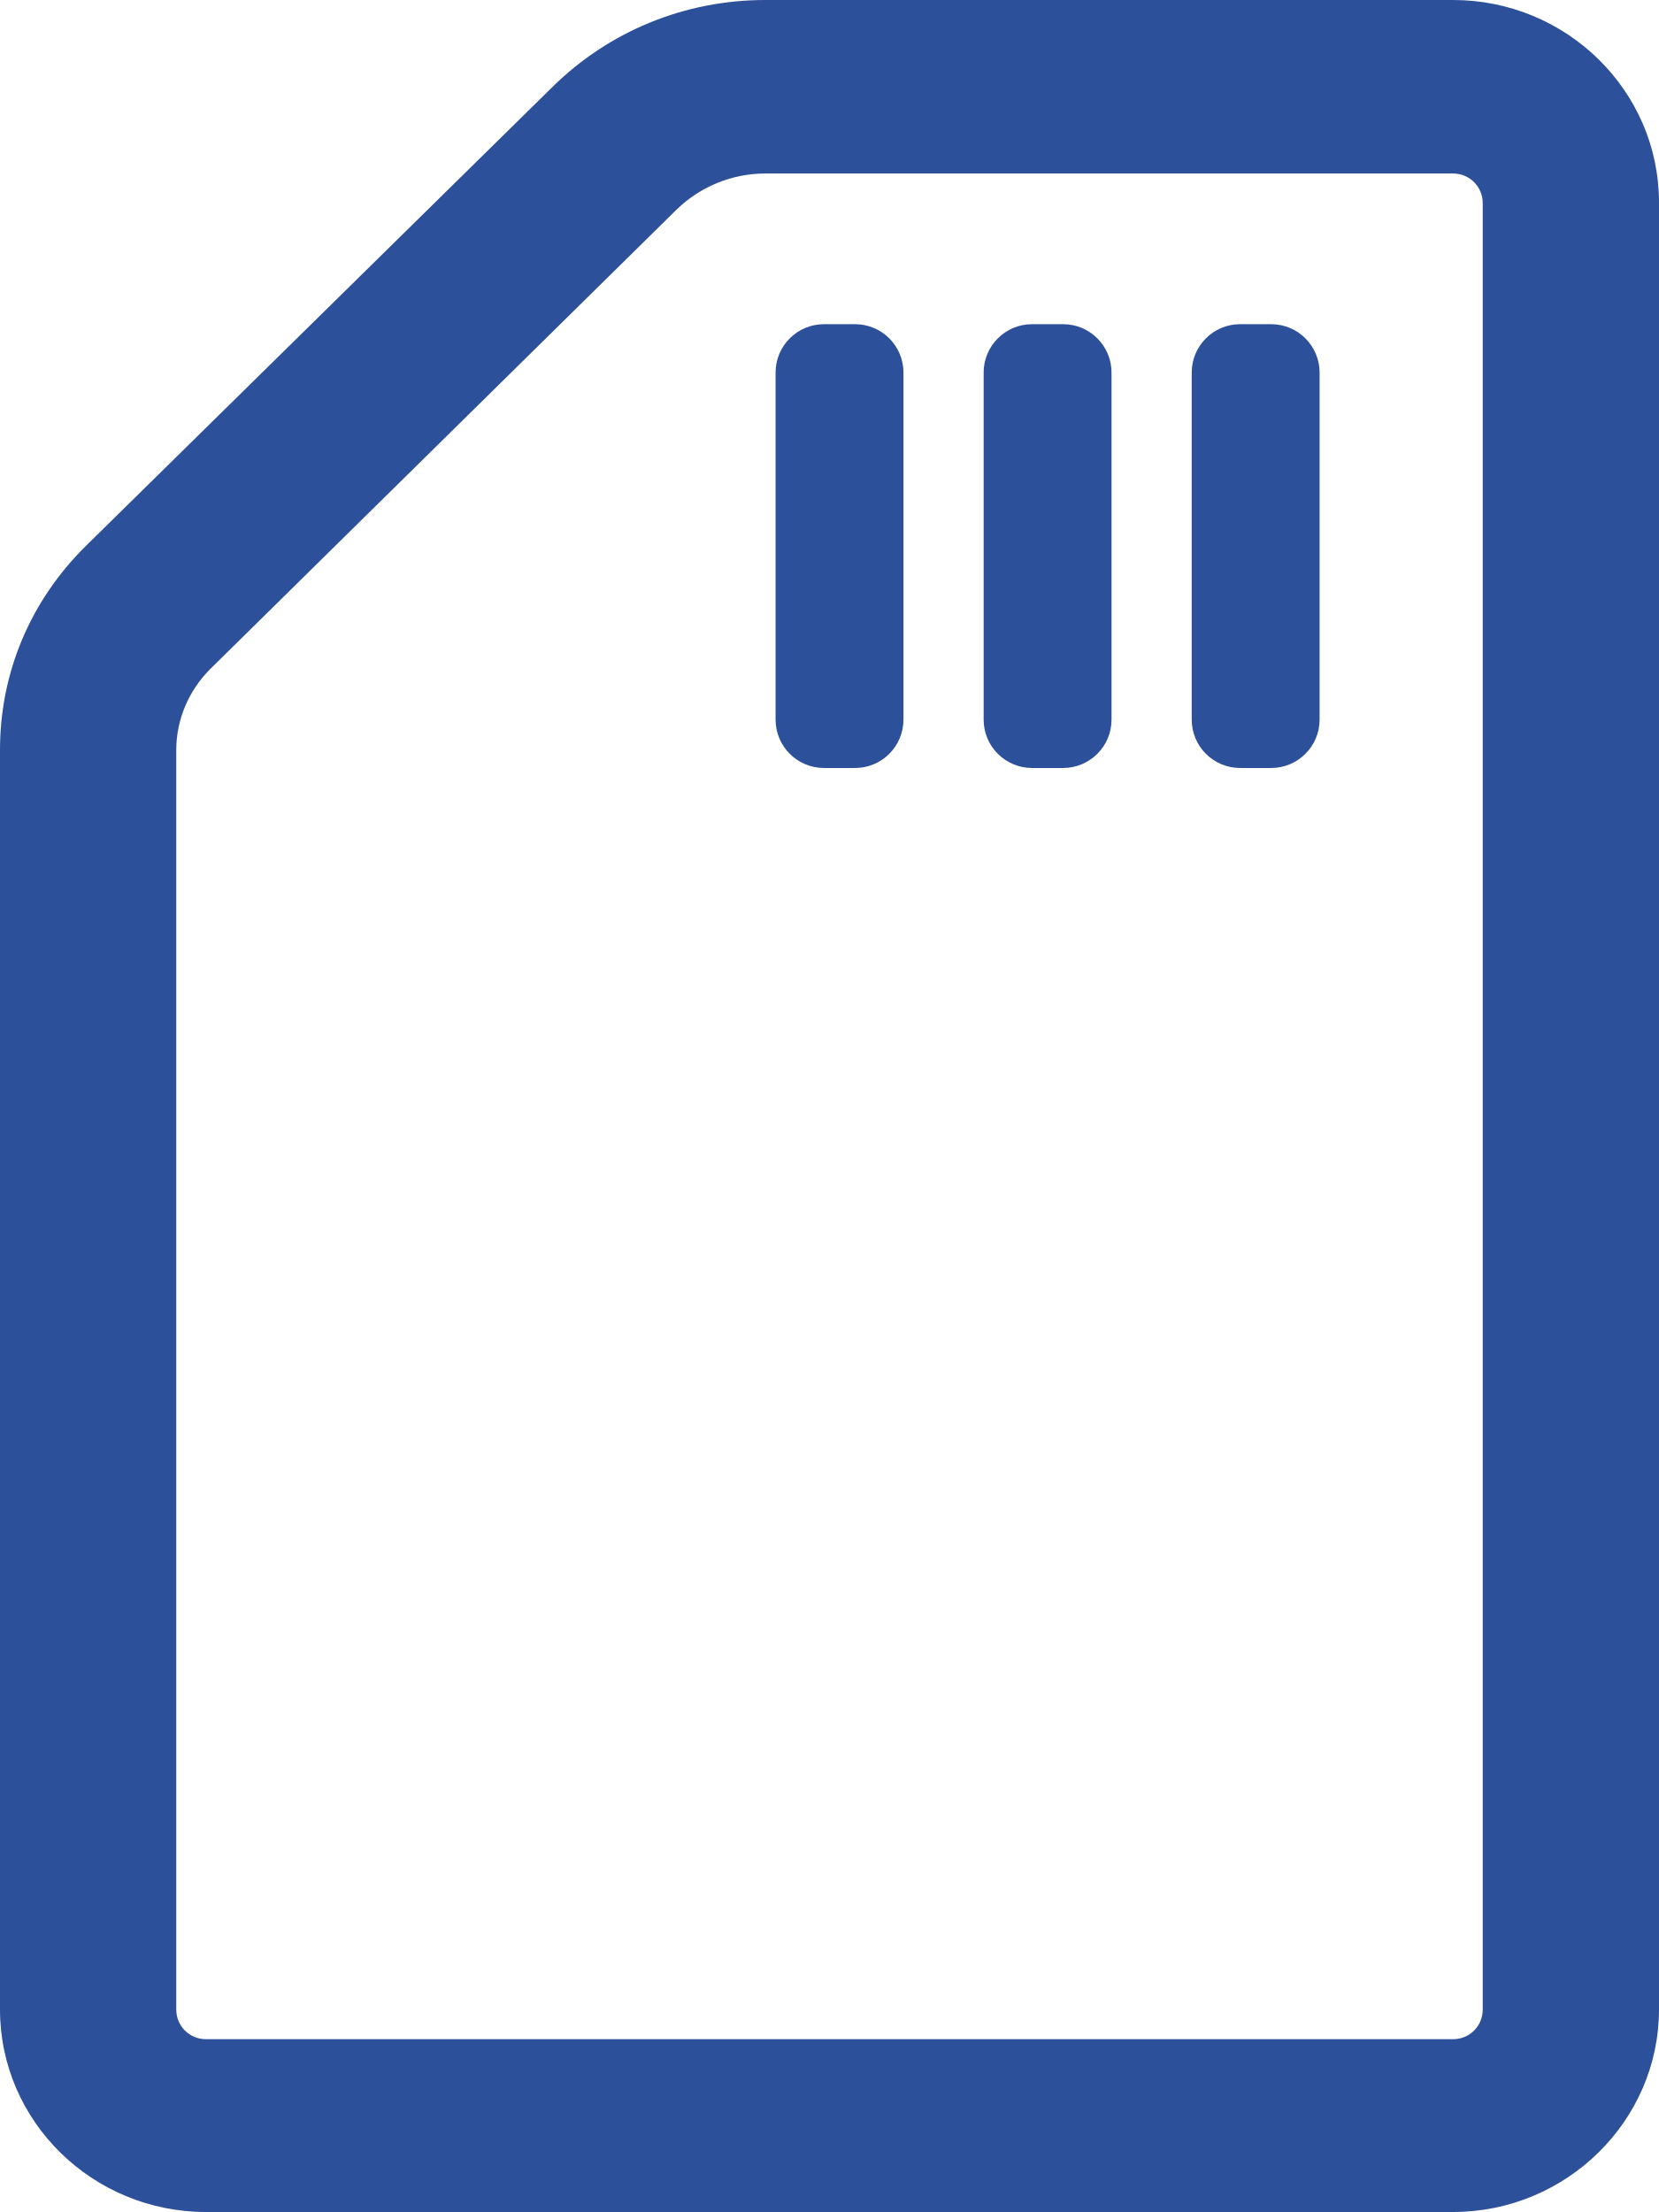
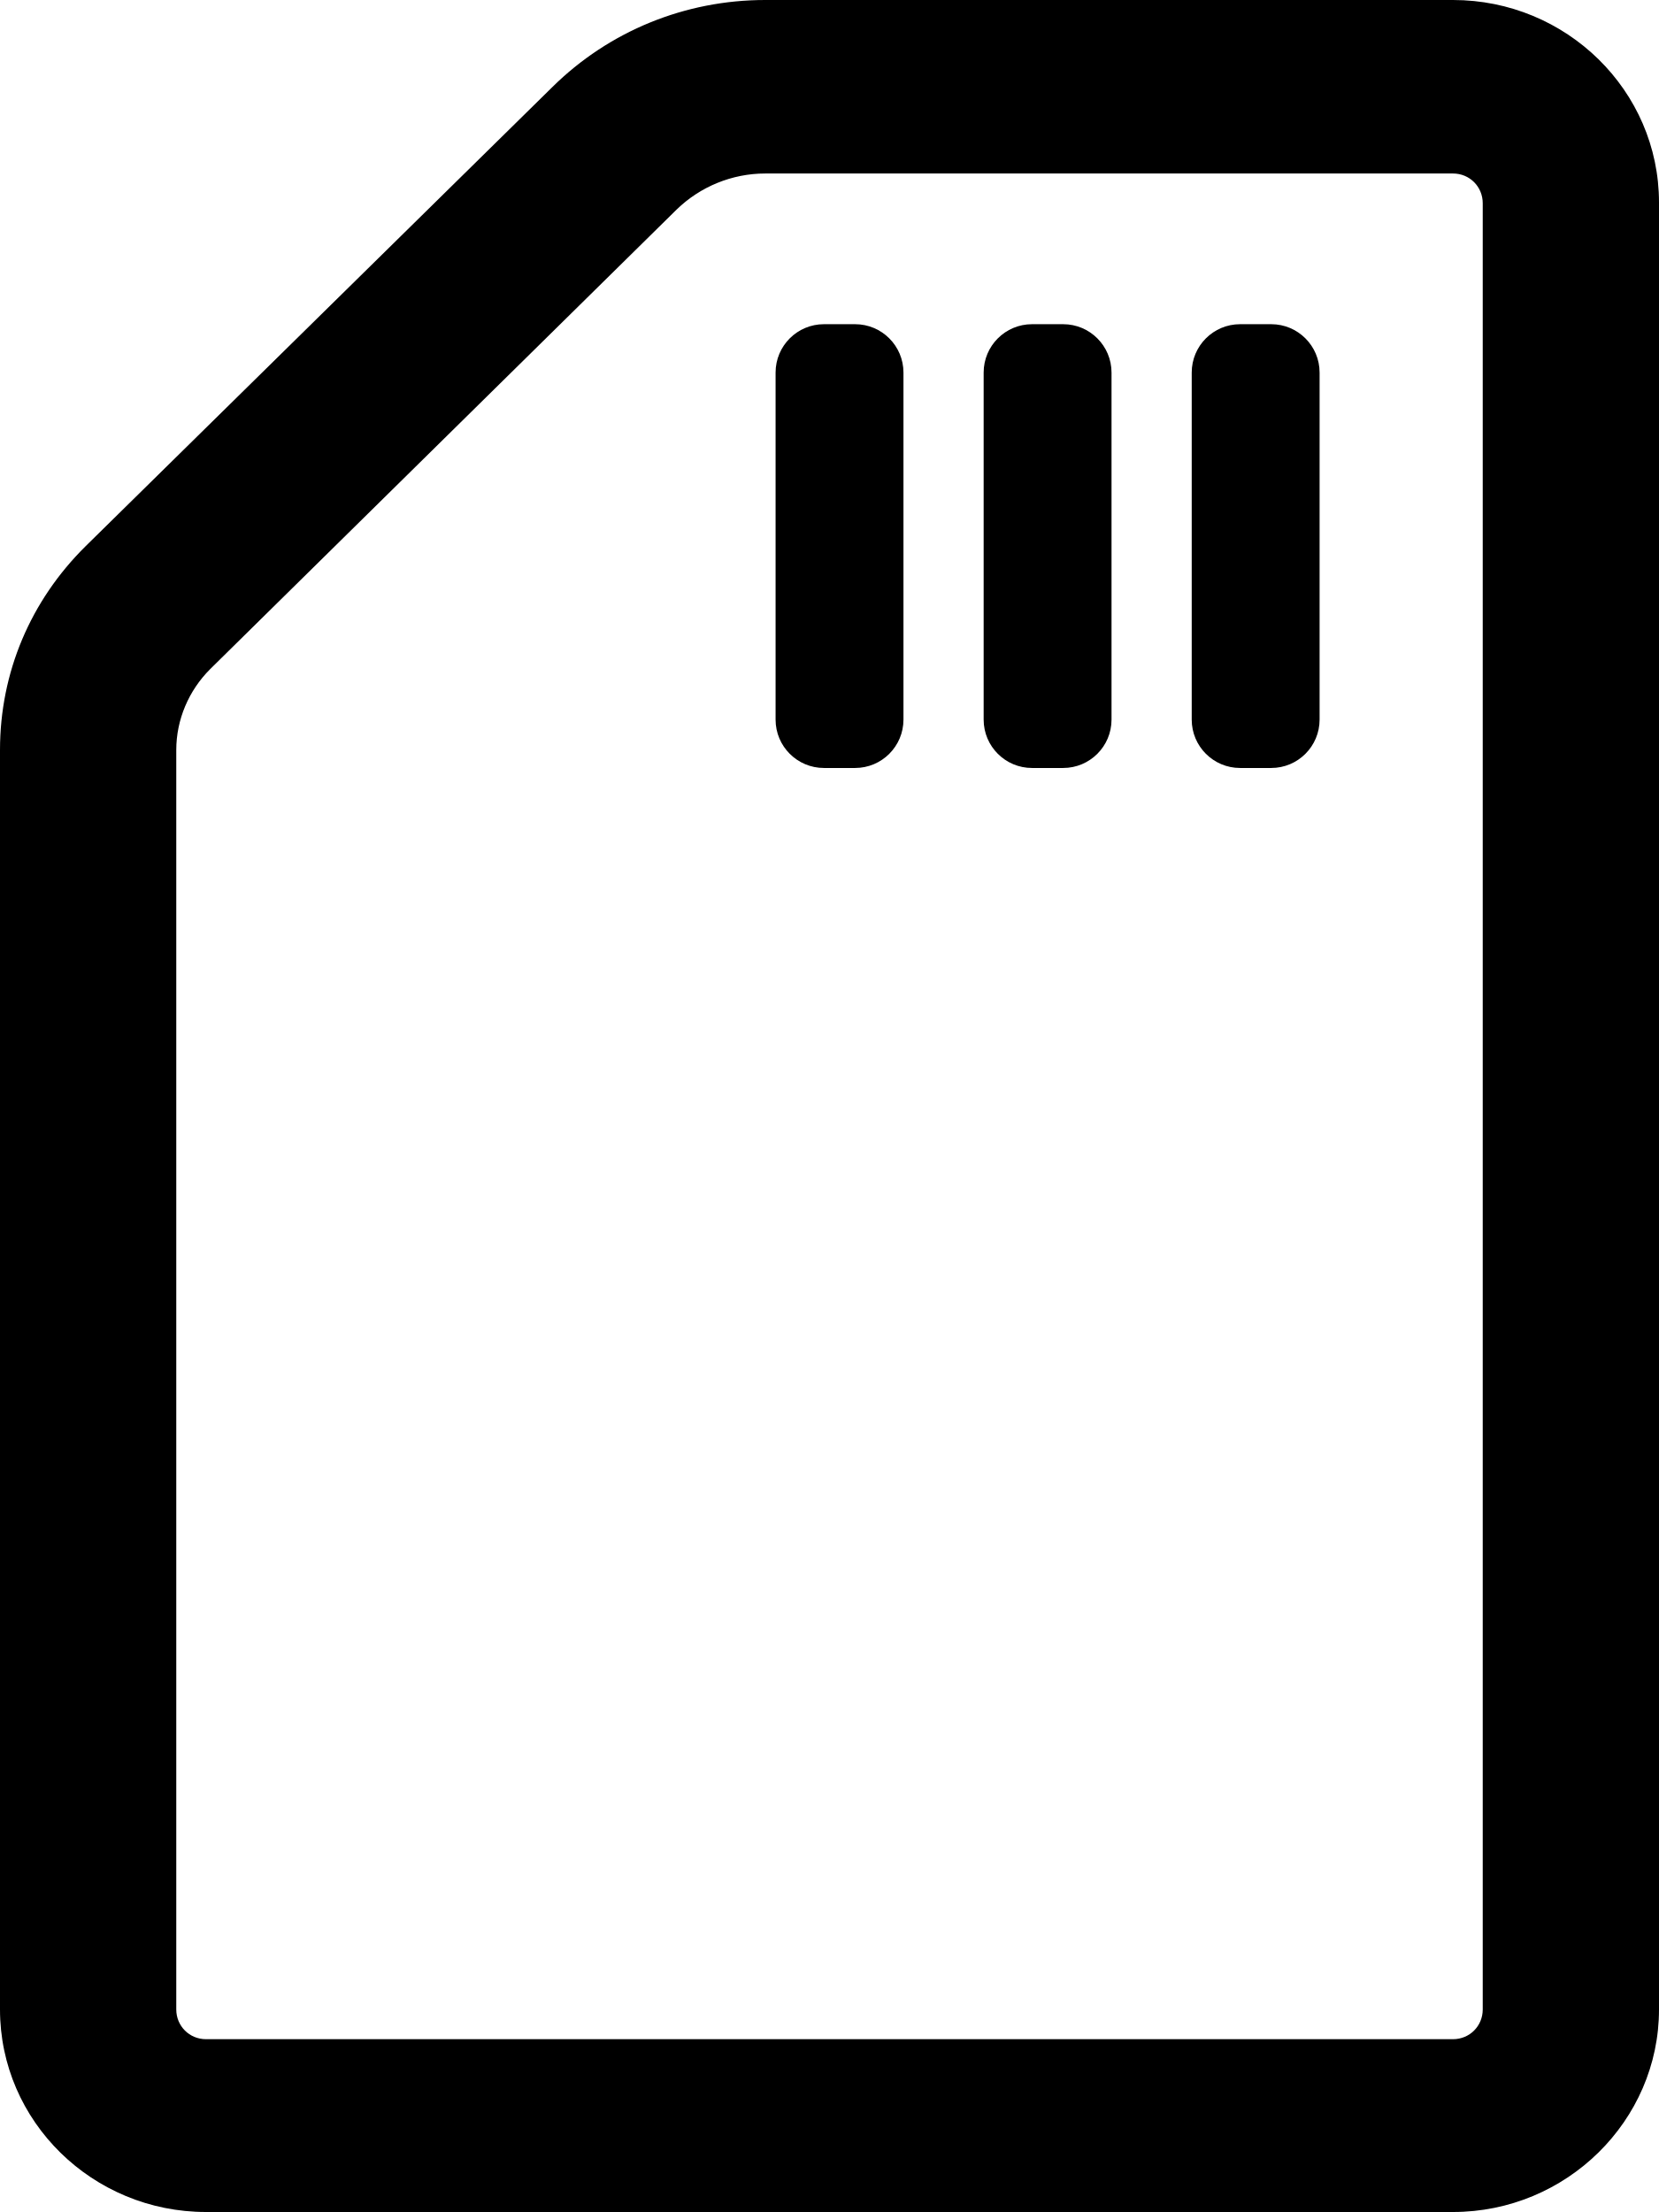
<svg xmlns="http://www.w3.org/2000/svg" xmlns:xlink="http://www.w3.org/1999/xlink" class="mainmenu-icon mainmenu-icon-k32" width="24" height="32">
  <defs>
    <symbol id="k32" viewBox="0 0 24 32">
      <path d="M21.02,0H11.07c-1.16,0-2.26,.45-3.08,1.26L1.24,7.9c-.8,.79-1.24,1.83-1.24,2.95V29.07c0,1.62,1.34,2.93,2.98,2.93H21.02c1.64,0,2.98-1.32,2.98-2.93V2.93c0-1.62-1.34-2.93-2.98-2.93Zm.43,29.07c0,.24-.19,.43-.43,.43H2.98c-.24,0-.43-.19-.43-.43V10.85c0-.44,.18-.86,.49-1.17L9.79,3.03c.34-.33,.8-.52,1.28-.52h9.95c.24,0,.43,.19,.43,.43V29.07Z" />
      <rect x="17.24" y="4.69" width="1.85" height="6.42" rx=".7" ry=".7" />
      <rect x="14.23" y="4.69" width="1.85" height="6.42" rx=".7" ry=".7" />
      <rect x="11.22" y="4.69" width="1.85" height="6.42" rx=".7" ry=".7" />
    </symbol>
  </defs>
-   <use xlink:href="#k32" fill="#2C509A" />
+   <use xlink:href="#k32" />
</svg>
